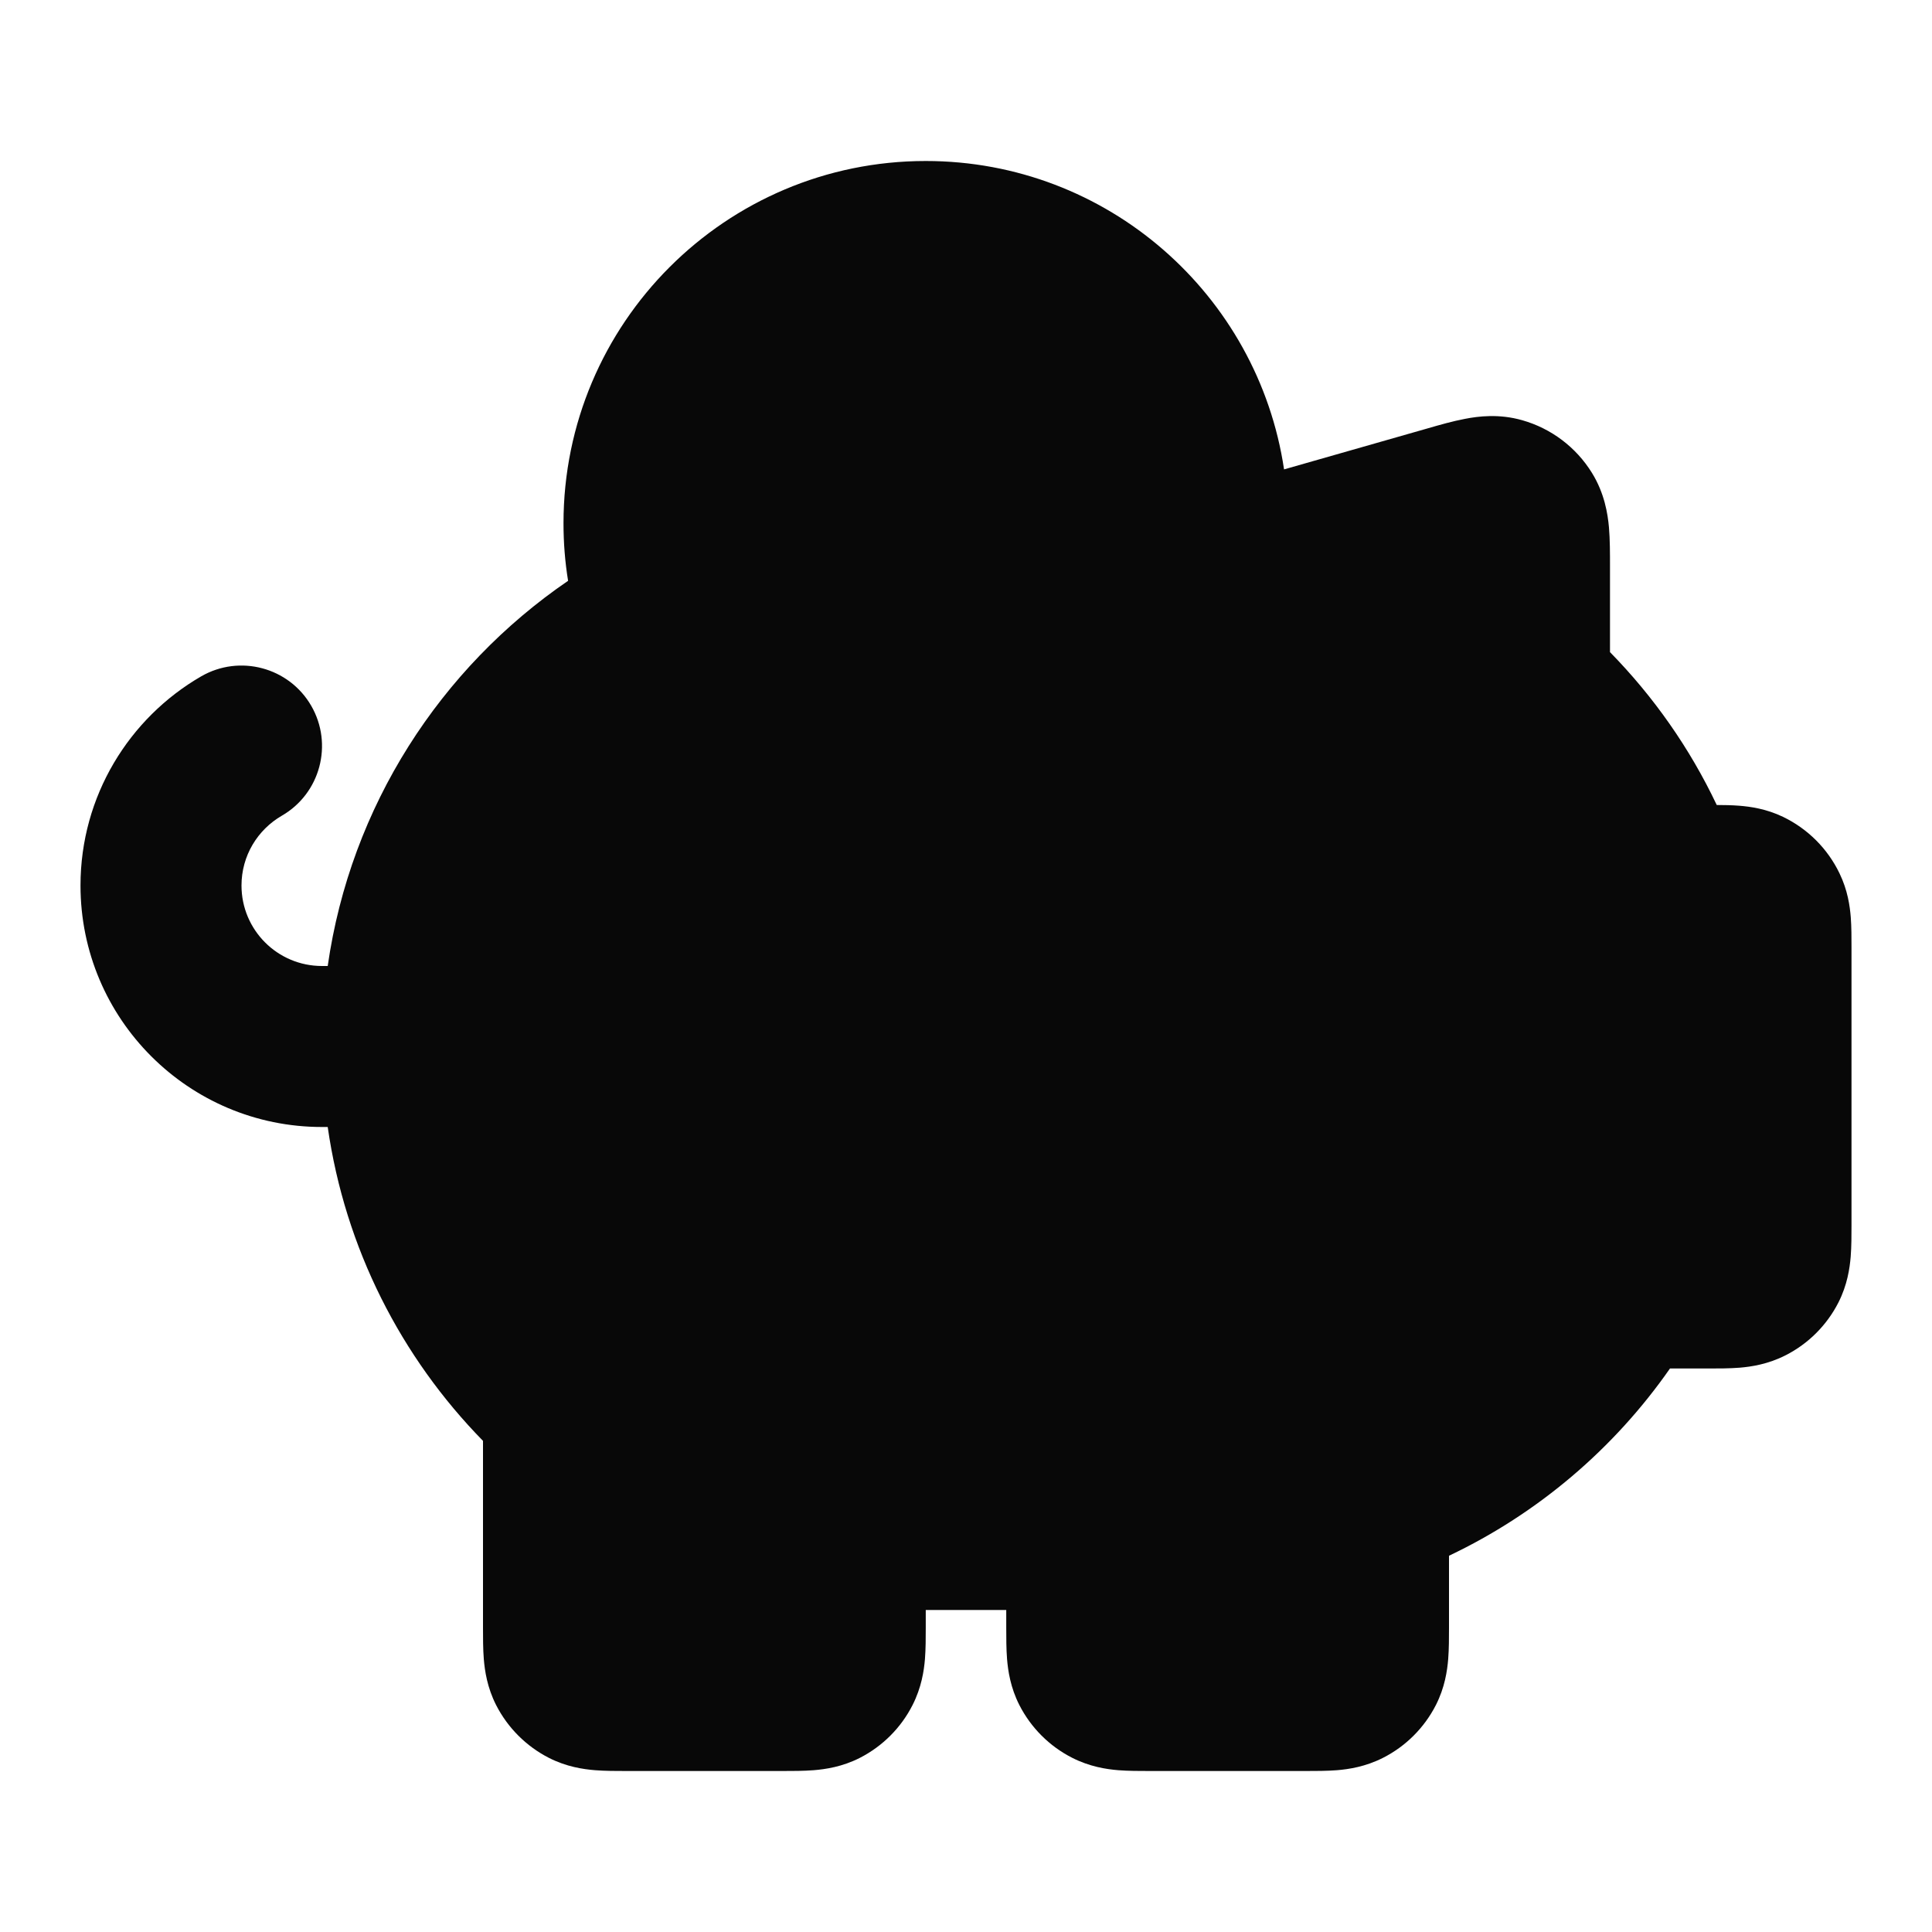
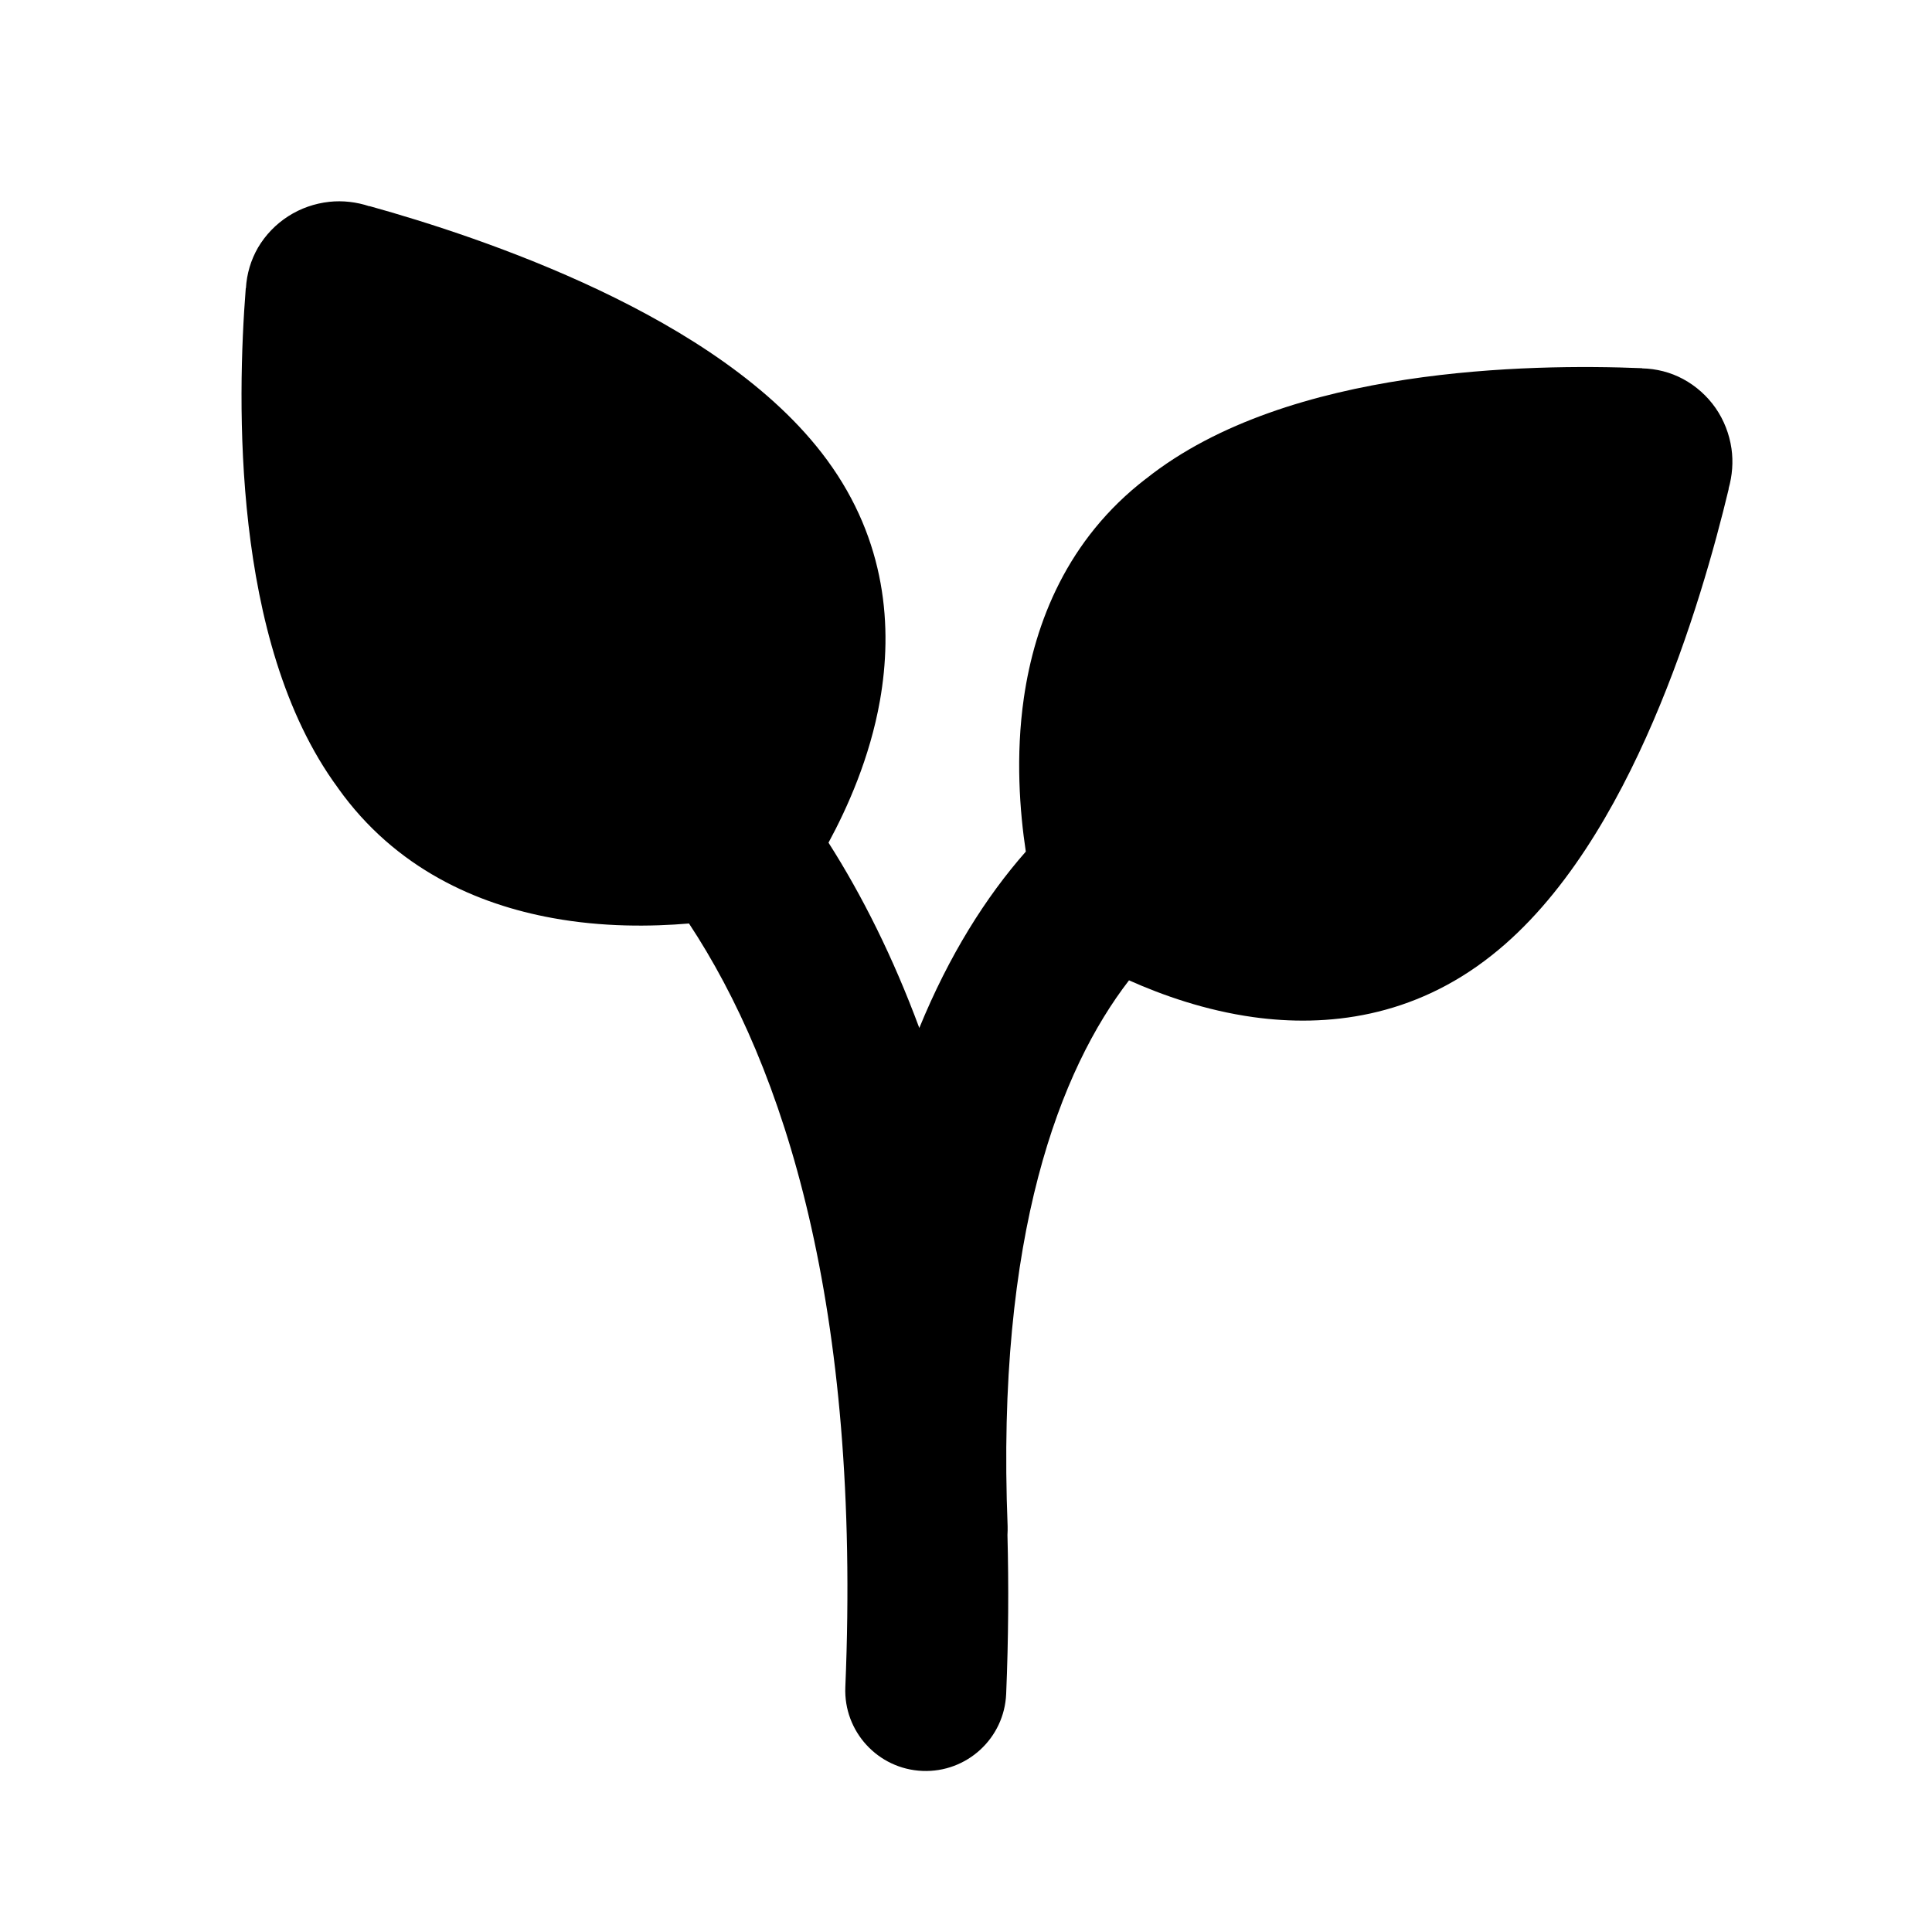
<svg xmlns="http://www.w3.org/2000/svg" width="24" height="24" viewBox="0 0 24 24" fill="none">
-   <path d="M11.5 2C9.015 2 7 4.015 7 6.5C7 6.743 7.019 6.982 7.057 7.215C5.472 8.298 4.355 10.015 4.071 12H4C3.448 12 3 11.553 3 11C3 10.631 3.199 10.308 3.501 10.133C3.979 9.857 4.142 9.245 3.866 8.767C3.589 8.289 2.977 8.126 2.499 8.402C1.605 8.919 1 9.889 1 11C1 12.657 2.343 14 4 14H4.071C4.287 15.508 4.984 16.862 6 17.899L6 20.223C6 20.342 6 20.485 6.01 20.61C6.022 20.755 6.052 20.963 6.163 21.181C6.307 21.463 6.537 21.693 6.819 21.837C7.037 21.948 7.245 21.978 7.39 21.99C7.515 22 7.658 22 7.777 22H9.723C9.842 22 9.984 22 10.11 21.99C10.255 21.978 10.463 21.948 10.681 21.837C10.963 21.693 11.193 21.463 11.336 21.181C11.447 20.963 11.478 20.755 11.49 20.61C11.5 20.485 11.5 20.342 11.5 20.223L11.5 20H12.5L12.5 20.223C12.5 20.342 12.5 20.484 12.51 20.61C12.522 20.755 12.552 20.963 12.663 21.181C12.807 21.463 13.037 21.693 13.319 21.836C13.537 21.947 13.745 21.978 13.89 21.99C14.015 22 14.158 22 14.277 22H16.223C16.342 22 16.485 22 16.61 21.99C16.755 21.978 16.963 21.947 17.181 21.836C17.463 21.693 17.693 21.463 17.837 21.181C17.948 20.963 17.978 20.755 17.99 20.61C18 20.484 18 20.342 18 20.223L18 19.326C19.106 18.801 20.052 17.994 20.745 17L21.223 17C21.342 17 21.485 17 21.61 16.99C21.755 16.978 21.963 16.947 22.181 16.836C22.463 16.693 22.693 16.463 22.837 16.181C22.948 15.963 22.978 15.755 22.99 15.61C23 15.484 23 15.342 23 15.223V11.764C23 11.65 23 11.515 22.991 11.395C22.98 11.257 22.953 11.059 22.851 10.849C22.704 10.543 22.457 10.296 22.151 10.148C21.941 10.047 21.743 10.02 21.605 10.009C21.515 10.002 21.417 10 21.326 10C20.991 9.293 20.54 8.652 20 8.101L20 7.032C20 6.877 20 6.702 19.987 6.551C19.972 6.385 19.933 6.128 19.775 5.873C19.578 5.555 19.269 5.322 18.909 5.22C18.621 5.138 18.363 5.171 18.199 5.203C18.05 5.231 17.881 5.279 17.733 5.322L15.951 5.831C15.627 3.663 13.758 2 11.5 2Z" fill="#080808" style="fill:#080808;fill:color(display-p3 0.03 0.03 0.03);fill-opacity:1;" />
+   <path d="M4.091 2.507C4.259 2.489 4.428 2.509 4.588 2.562L4.589 2.56C5.287 2.754 6.373 3.097 7.442 3.604C8.498 4.105 9.601 4.796 10.274 5.714C11.011 6.718 11.091 7.796 10.931 8.703C10.805 9.416 10.526 10.036 10.292 10.468C10.712 11.127 11.094 11.891 11.42 12.77C11.79 11.866 12.247 11.142 12.743 10.579C12.668 10.081 12.614 9.394 12.719 8.668C12.855 7.734 13.257 6.7 14.234 5.948H14.235C15.13 5.235 16.346 4.886 17.463 4.716C18.596 4.544 19.694 4.545 20.399 4.574V4.576C20.576 4.58 20.751 4.624 20.907 4.708C21.069 4.795 21.208 4.92 21.312 5.069C21.416 5.219 21.483 5.393 21.509 5.572C21.533 5.739 21.519 5.909 21.473 6.071L21.475 6.072C21.306 6.777 21.004 7.874 20.536 8.961C20.074 10.035 19.424 11.163 18.53 11.868C17.554 12.642 16.48 12.762 15.568 12.635C14.974 12.552 14.441 12.364 14.025 12.178C13.173 13.283 12.372 15.324 12.517 18.96C12.518 18.996 12.517 19.032 12.515 19.067C12.531 19.696 12.528 20.355 12.499 21.042C12.476 21.594 12.01 22.022 11.458 21.999C10.907 21.976 10.478 21.51 10.501 20.958C10.699 16.218 9.74 13.262 8.559 11.472C8.085 11.512 7.486 11.518 6.863 11.404C5.934 11.235 4.915 10.795 4.2 9.791V9.79C3.52 8.869 3.216 7.642 3.087 6.519C2.956 5.38 2.998 4.283 3.053 3.58H3.055C3.065 3.403 3.116 3.23 3.205 3.076C3.298 2.918 3.428 2.784 3.581 2.686C3.735 2.587 3.91 2.527 4.091 2.507Z" fill="black" />
</svg>
